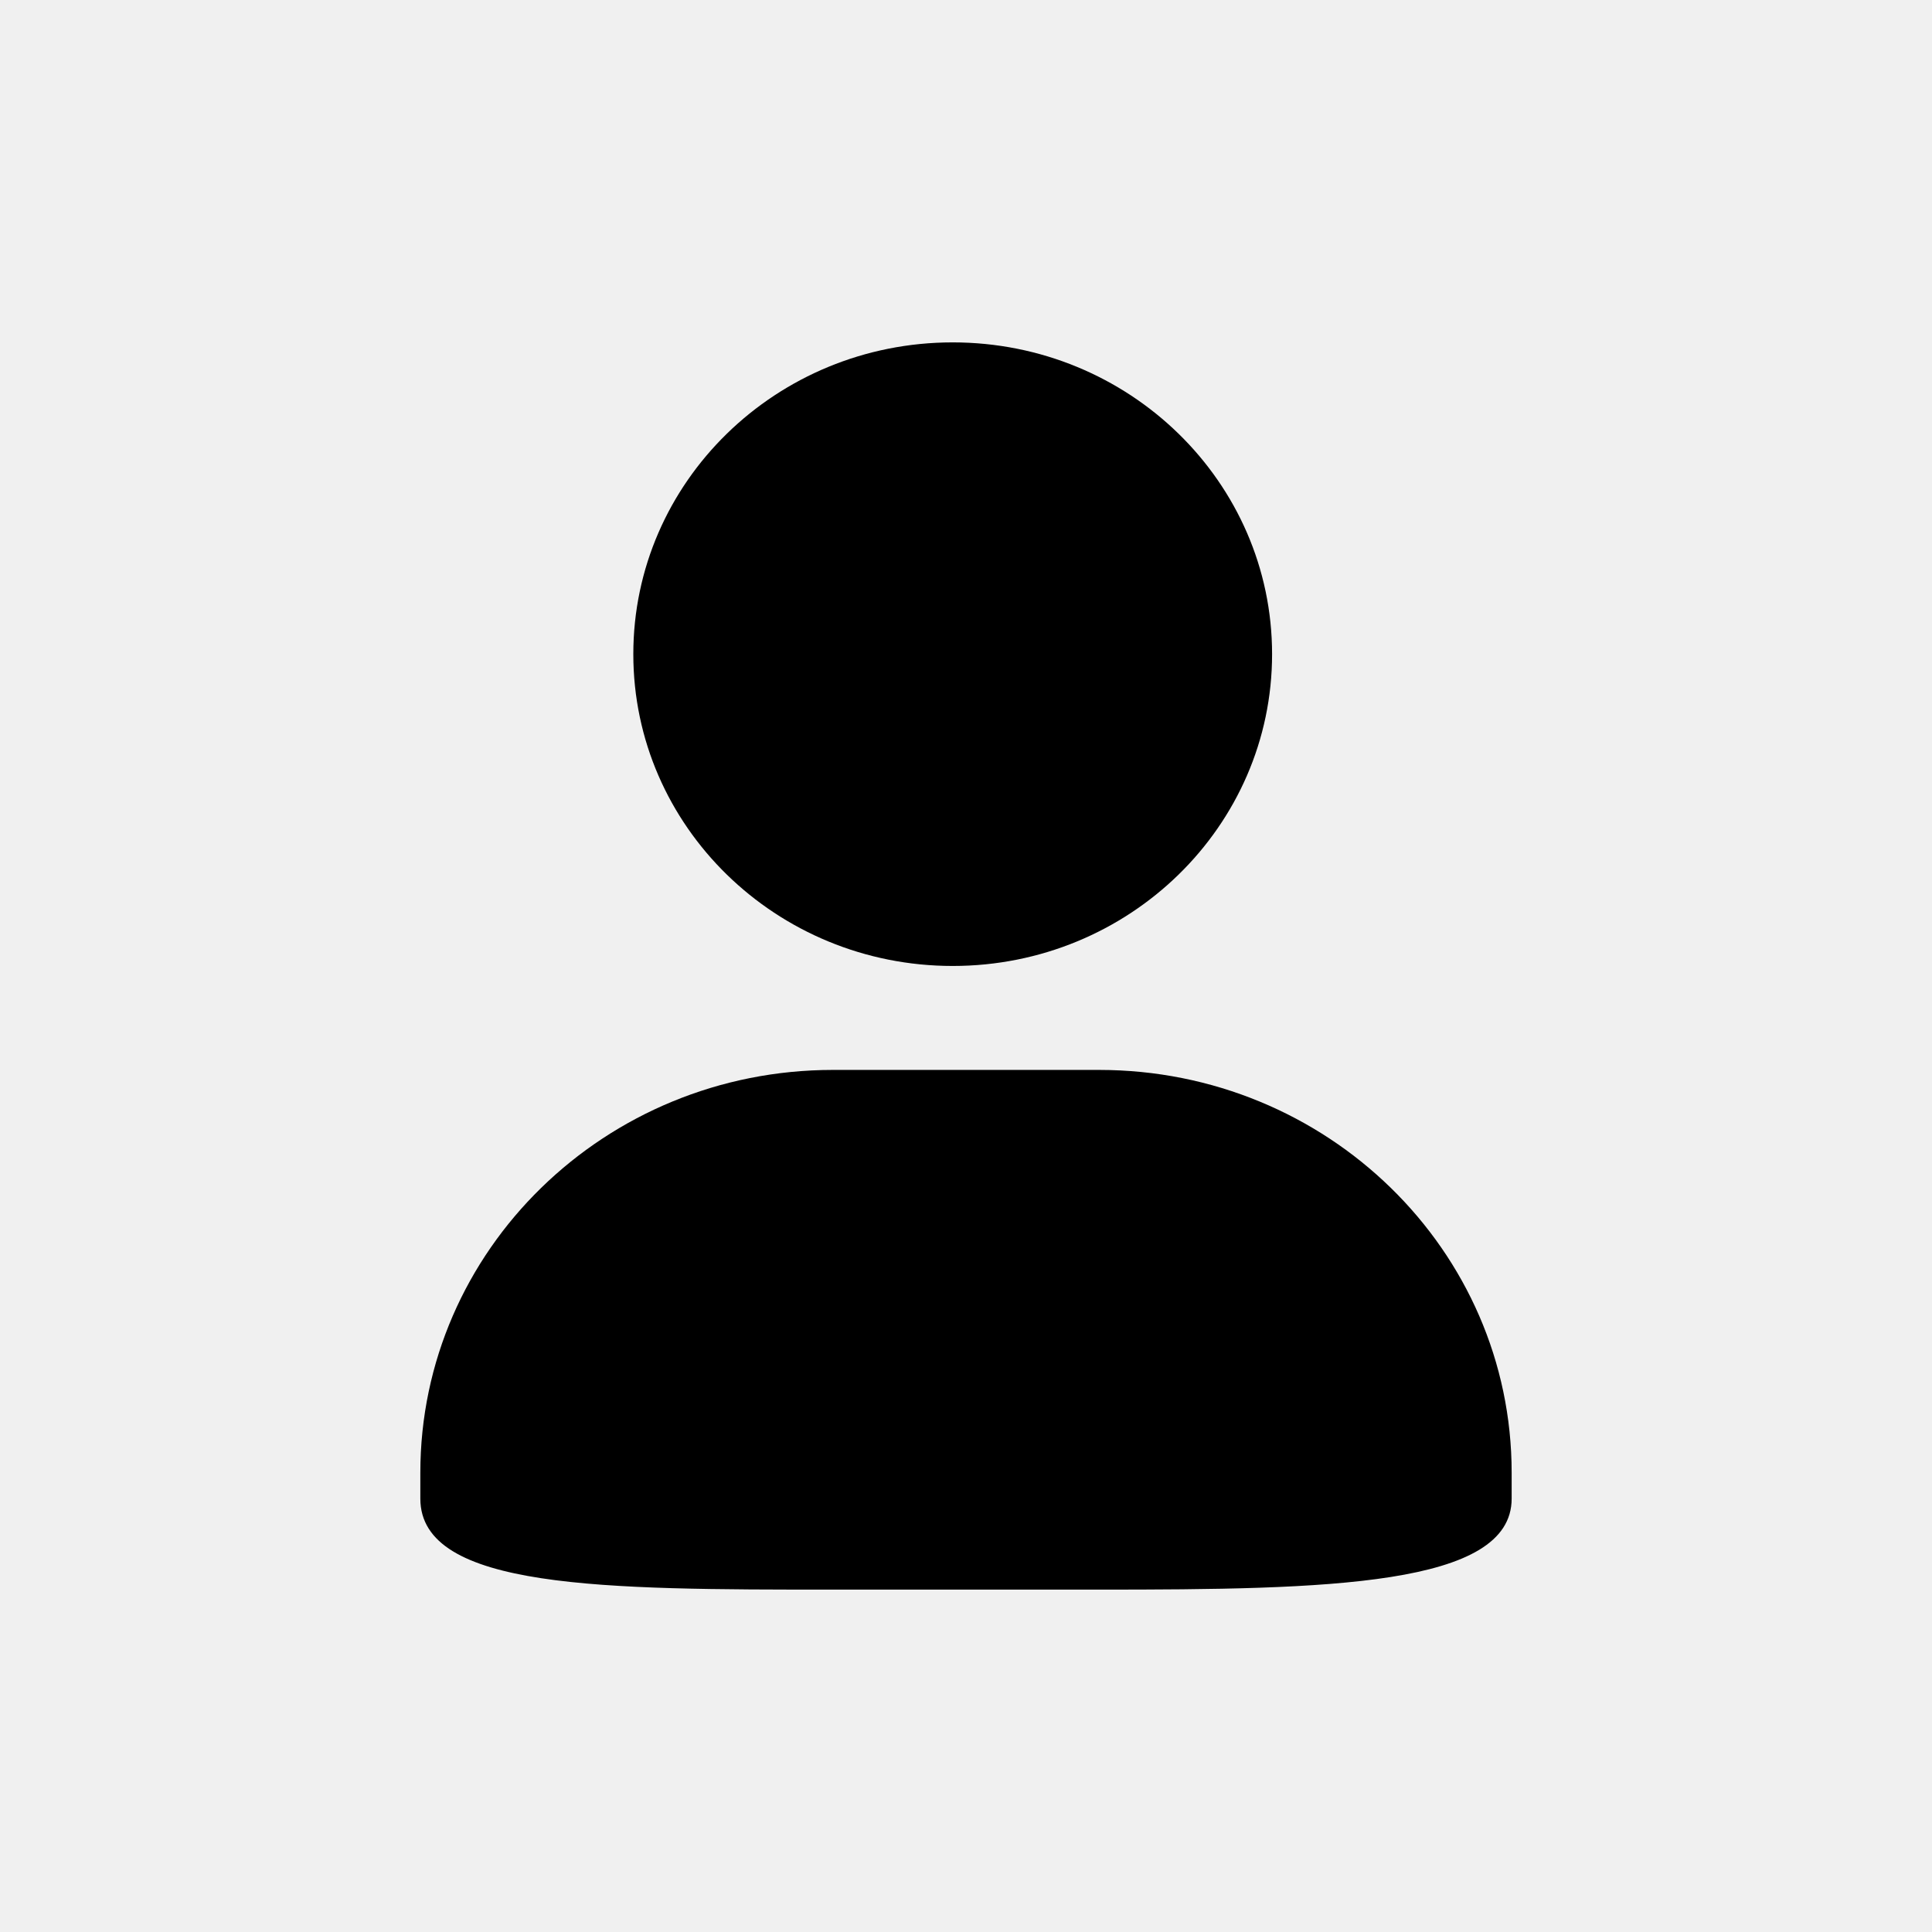
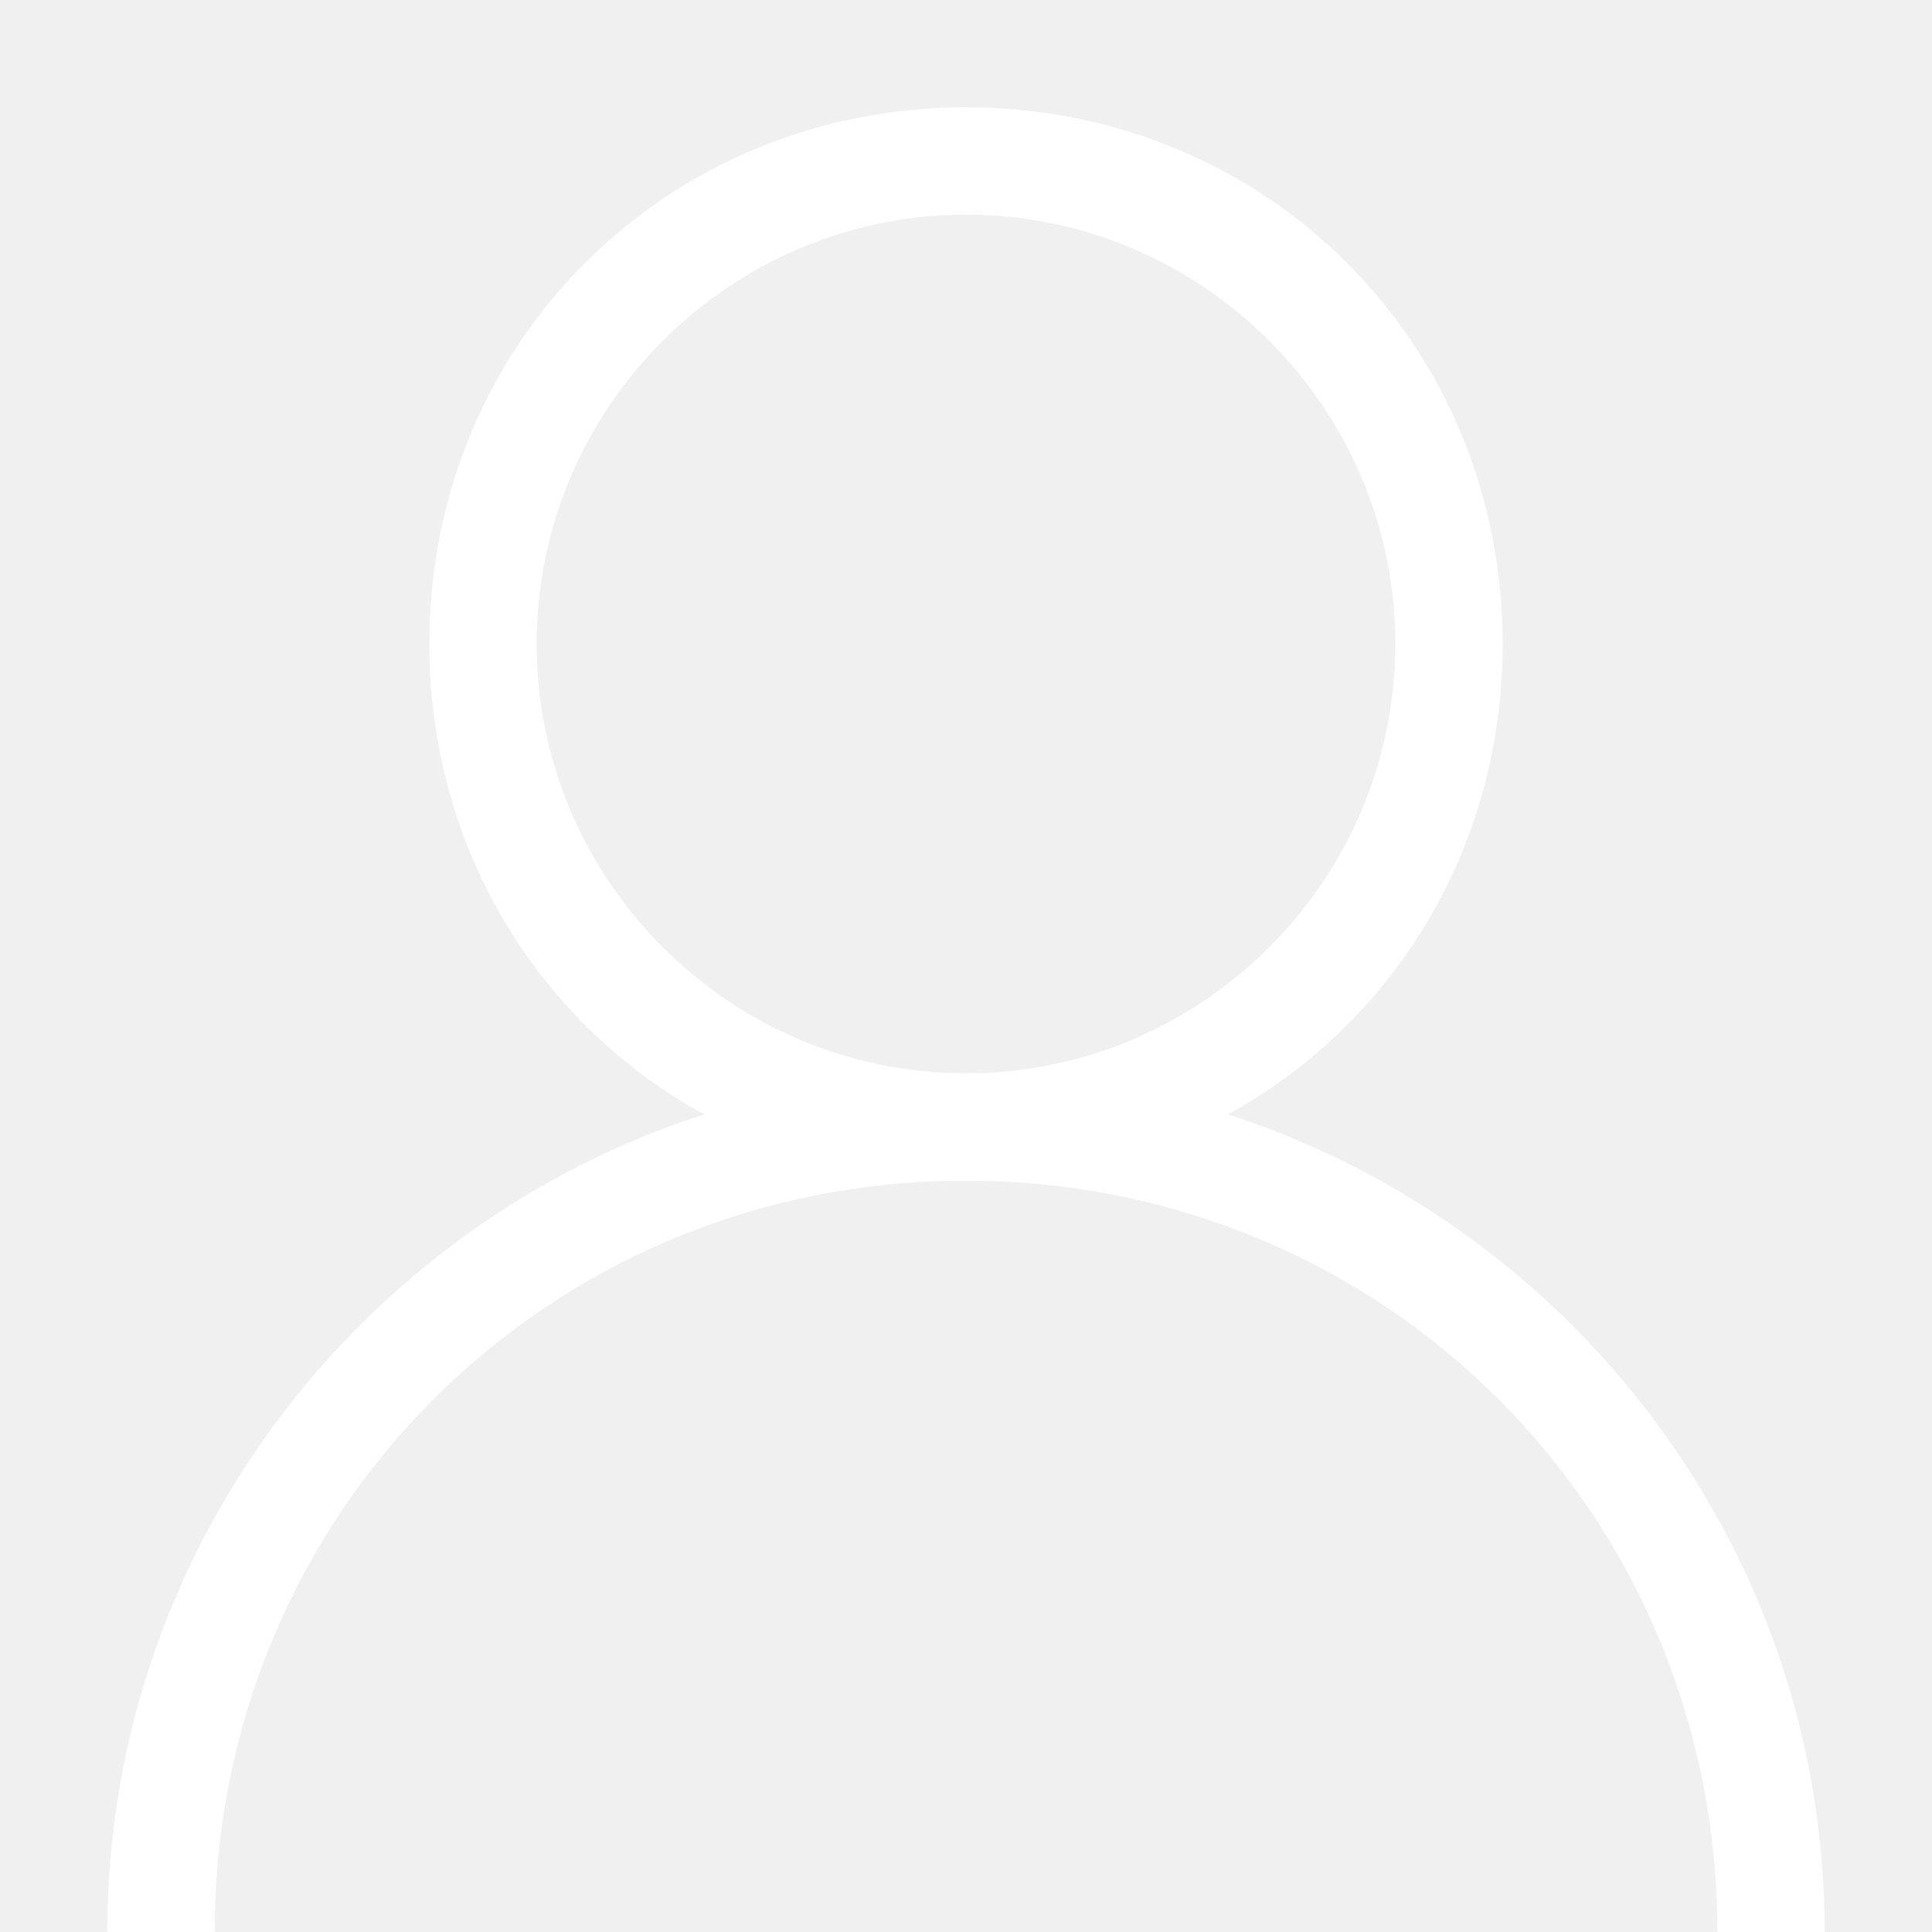
- <svg xmlns="http://www.w3.org/2000/svg" t="1503993891882" class="icon" style="" viewBox="0 0 1024 1024" version="1.1" p-id="7986" width="64" height="64">
+ <svg xmlns="http://www.w3.org/2000/svg" t="1524539446570" class="icon" style="" viewBox="0 0 1024 1024" version="1.1" p-id="1925" width="200" height="200">
  <defs>
    <style type="text/css" />
  </defs>
-   <path d="M504.951 511.98c93.49 0 169.28-74.002 169.28-165.26 0-91.276-75.79-165.248-169.28-165.248-93.486 0-169.287 73.972-169.279 165.248-0.001 91.258 75.793 165.26 169.28 165.26z m77.6 55.098H441.466c-120.767 0-218.678 95.564-218.678 213.45V794.3c0 48.183 97.911 48.229 218.678 48.229H582.55c120.754 0 218.66-1.78 218.66-48.229v-13.77c0-117.887-97.898-213.45-218.66-213.45z" p-id="7987" />
+   <path d="M512 625.778c-159.289 0-284.444-125.156-284.444-284.444s125.156-284.444 284.444-284.444 284.444 125.156 284.444 284.444-125.156 284.444-284.444 284.444z m0-56.889c125.156 0 227.556-102.4 227.556-227.556s-102.4-227.556-227.556-227.556-227.556 102.4-227.556 227.556 102.4 227.556 227.556 227.556z" fill="#ffffff" p-id="1926" />
+   <path d="M56.889 1024c0-250.311 204.8-455.111 455.111-455.111s455.111 204.8 455.111 455.111h-56.889c0-221.867-176.356-398.222-398.222-398.222s-398.222 176.356-398.222 398.222H56.889z" fill="#ffffff" p-id="1927" />
</svg>
